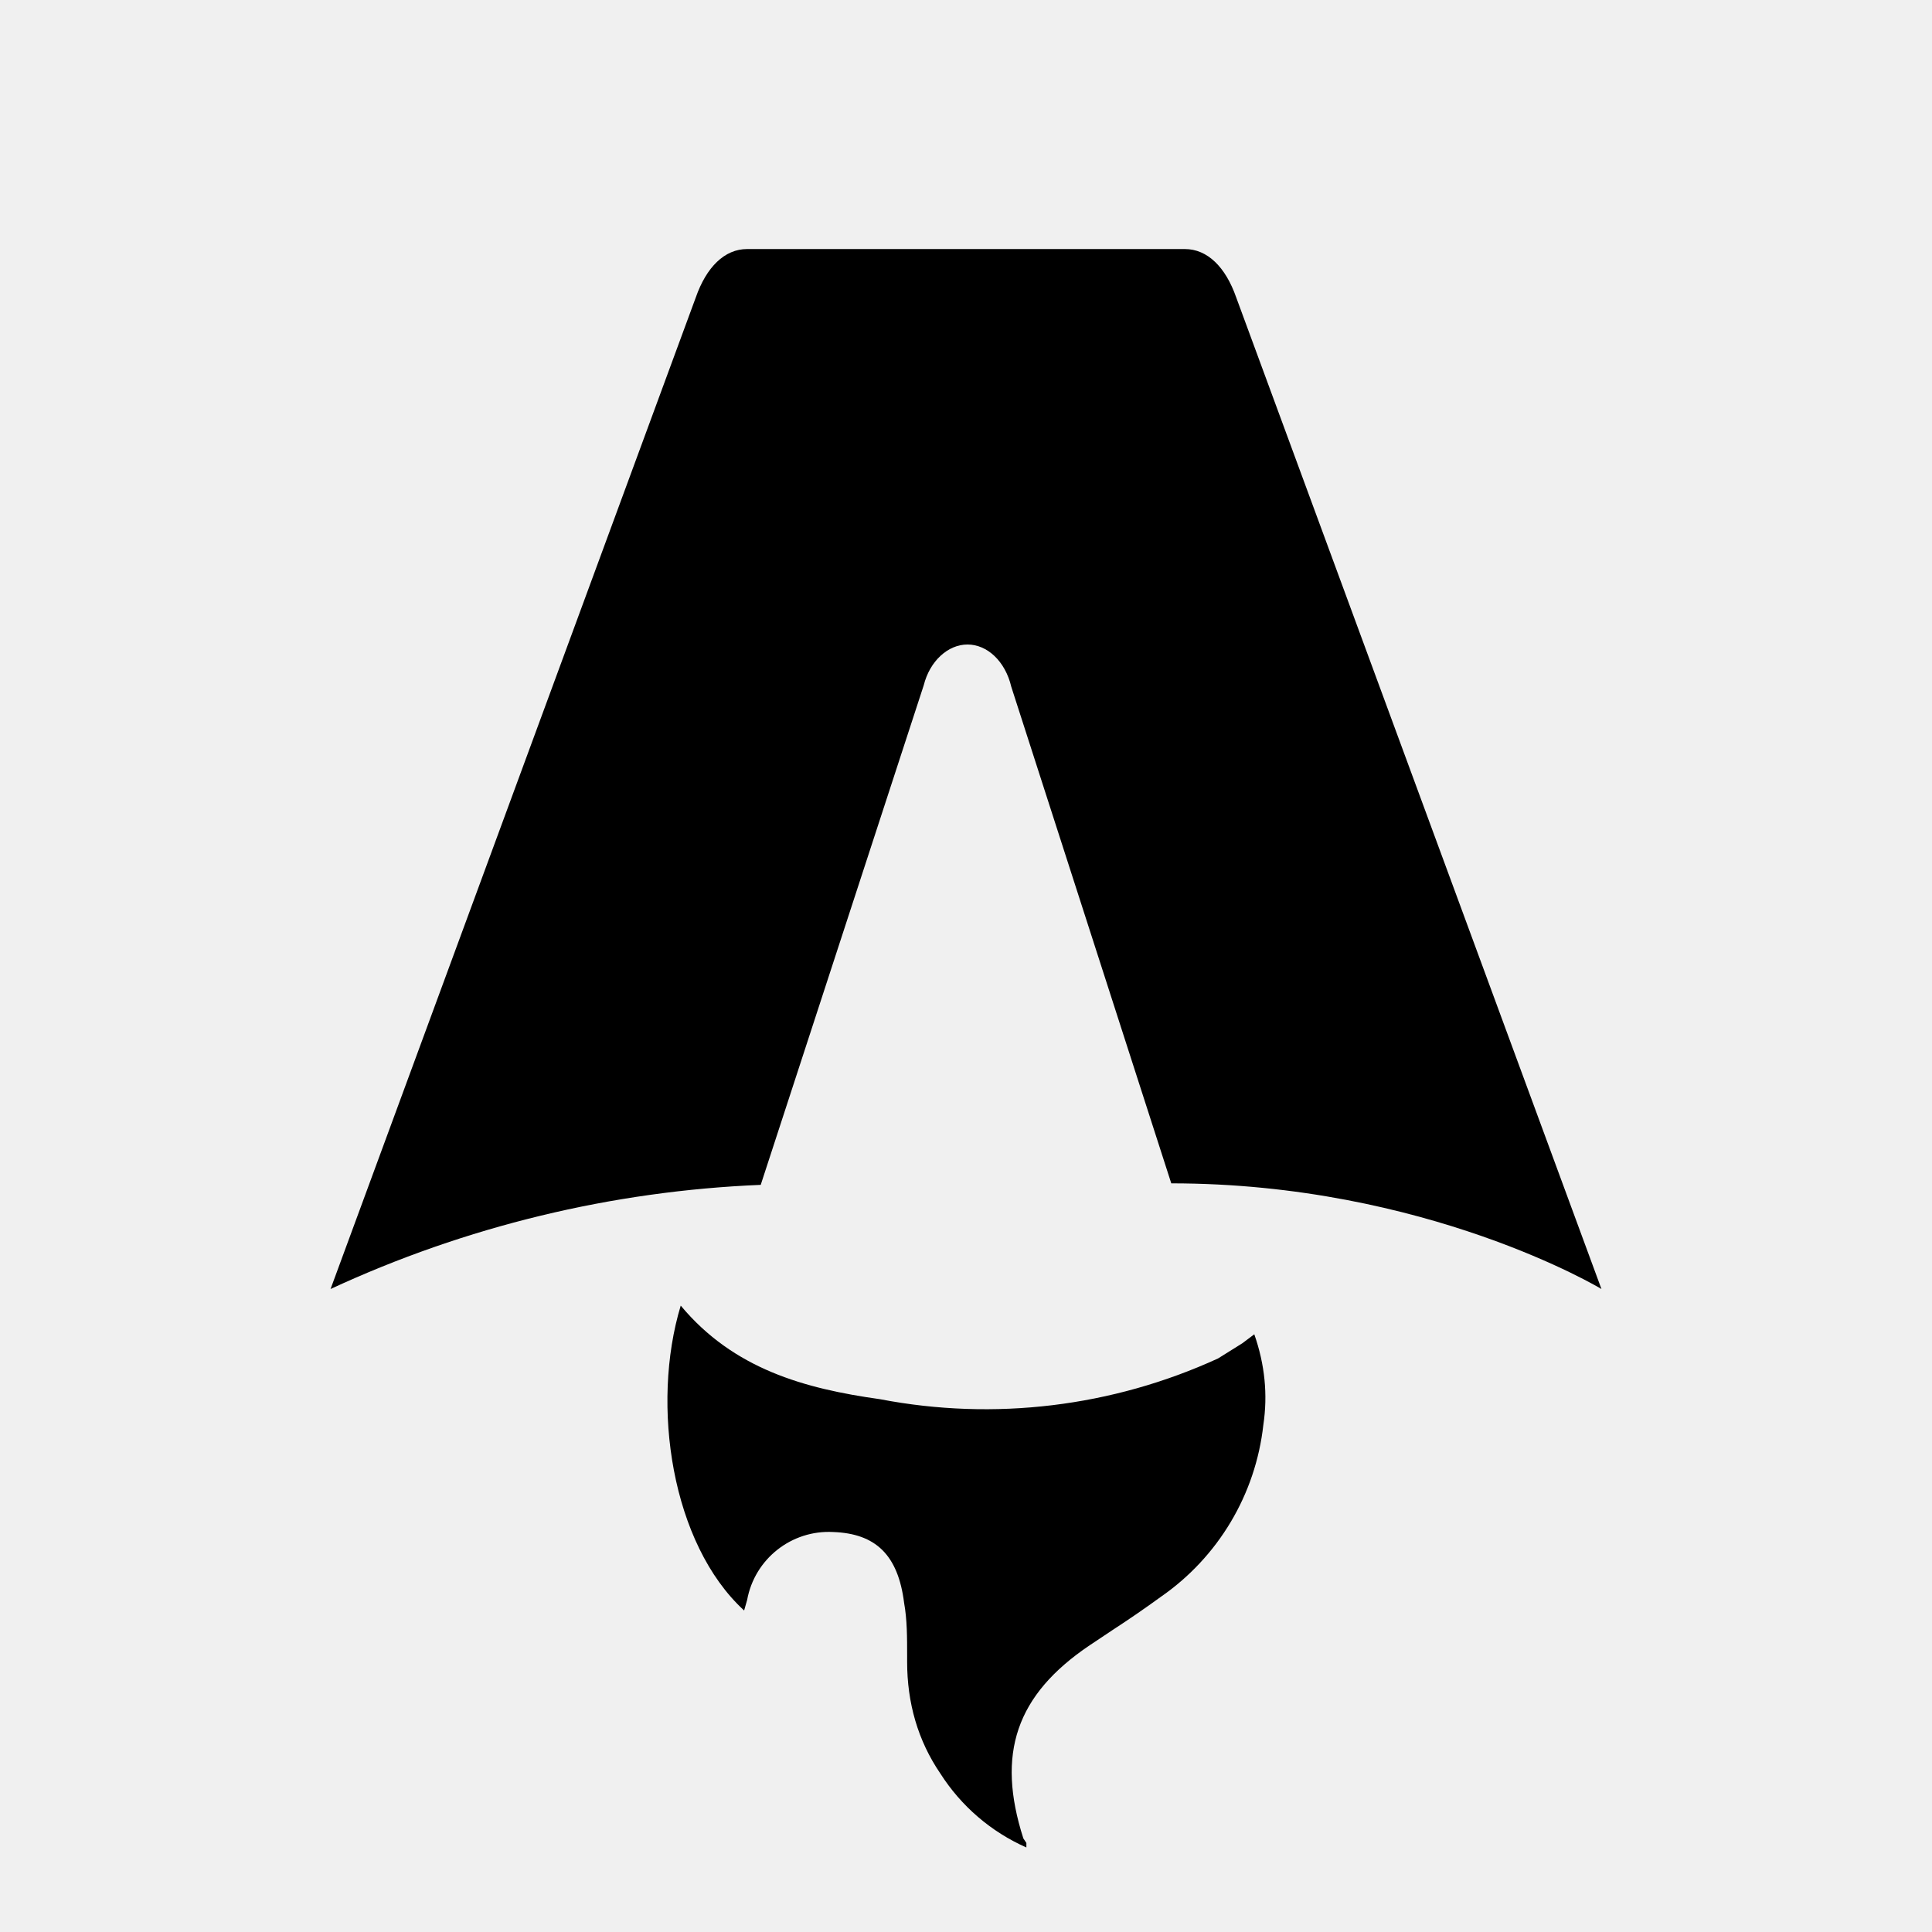
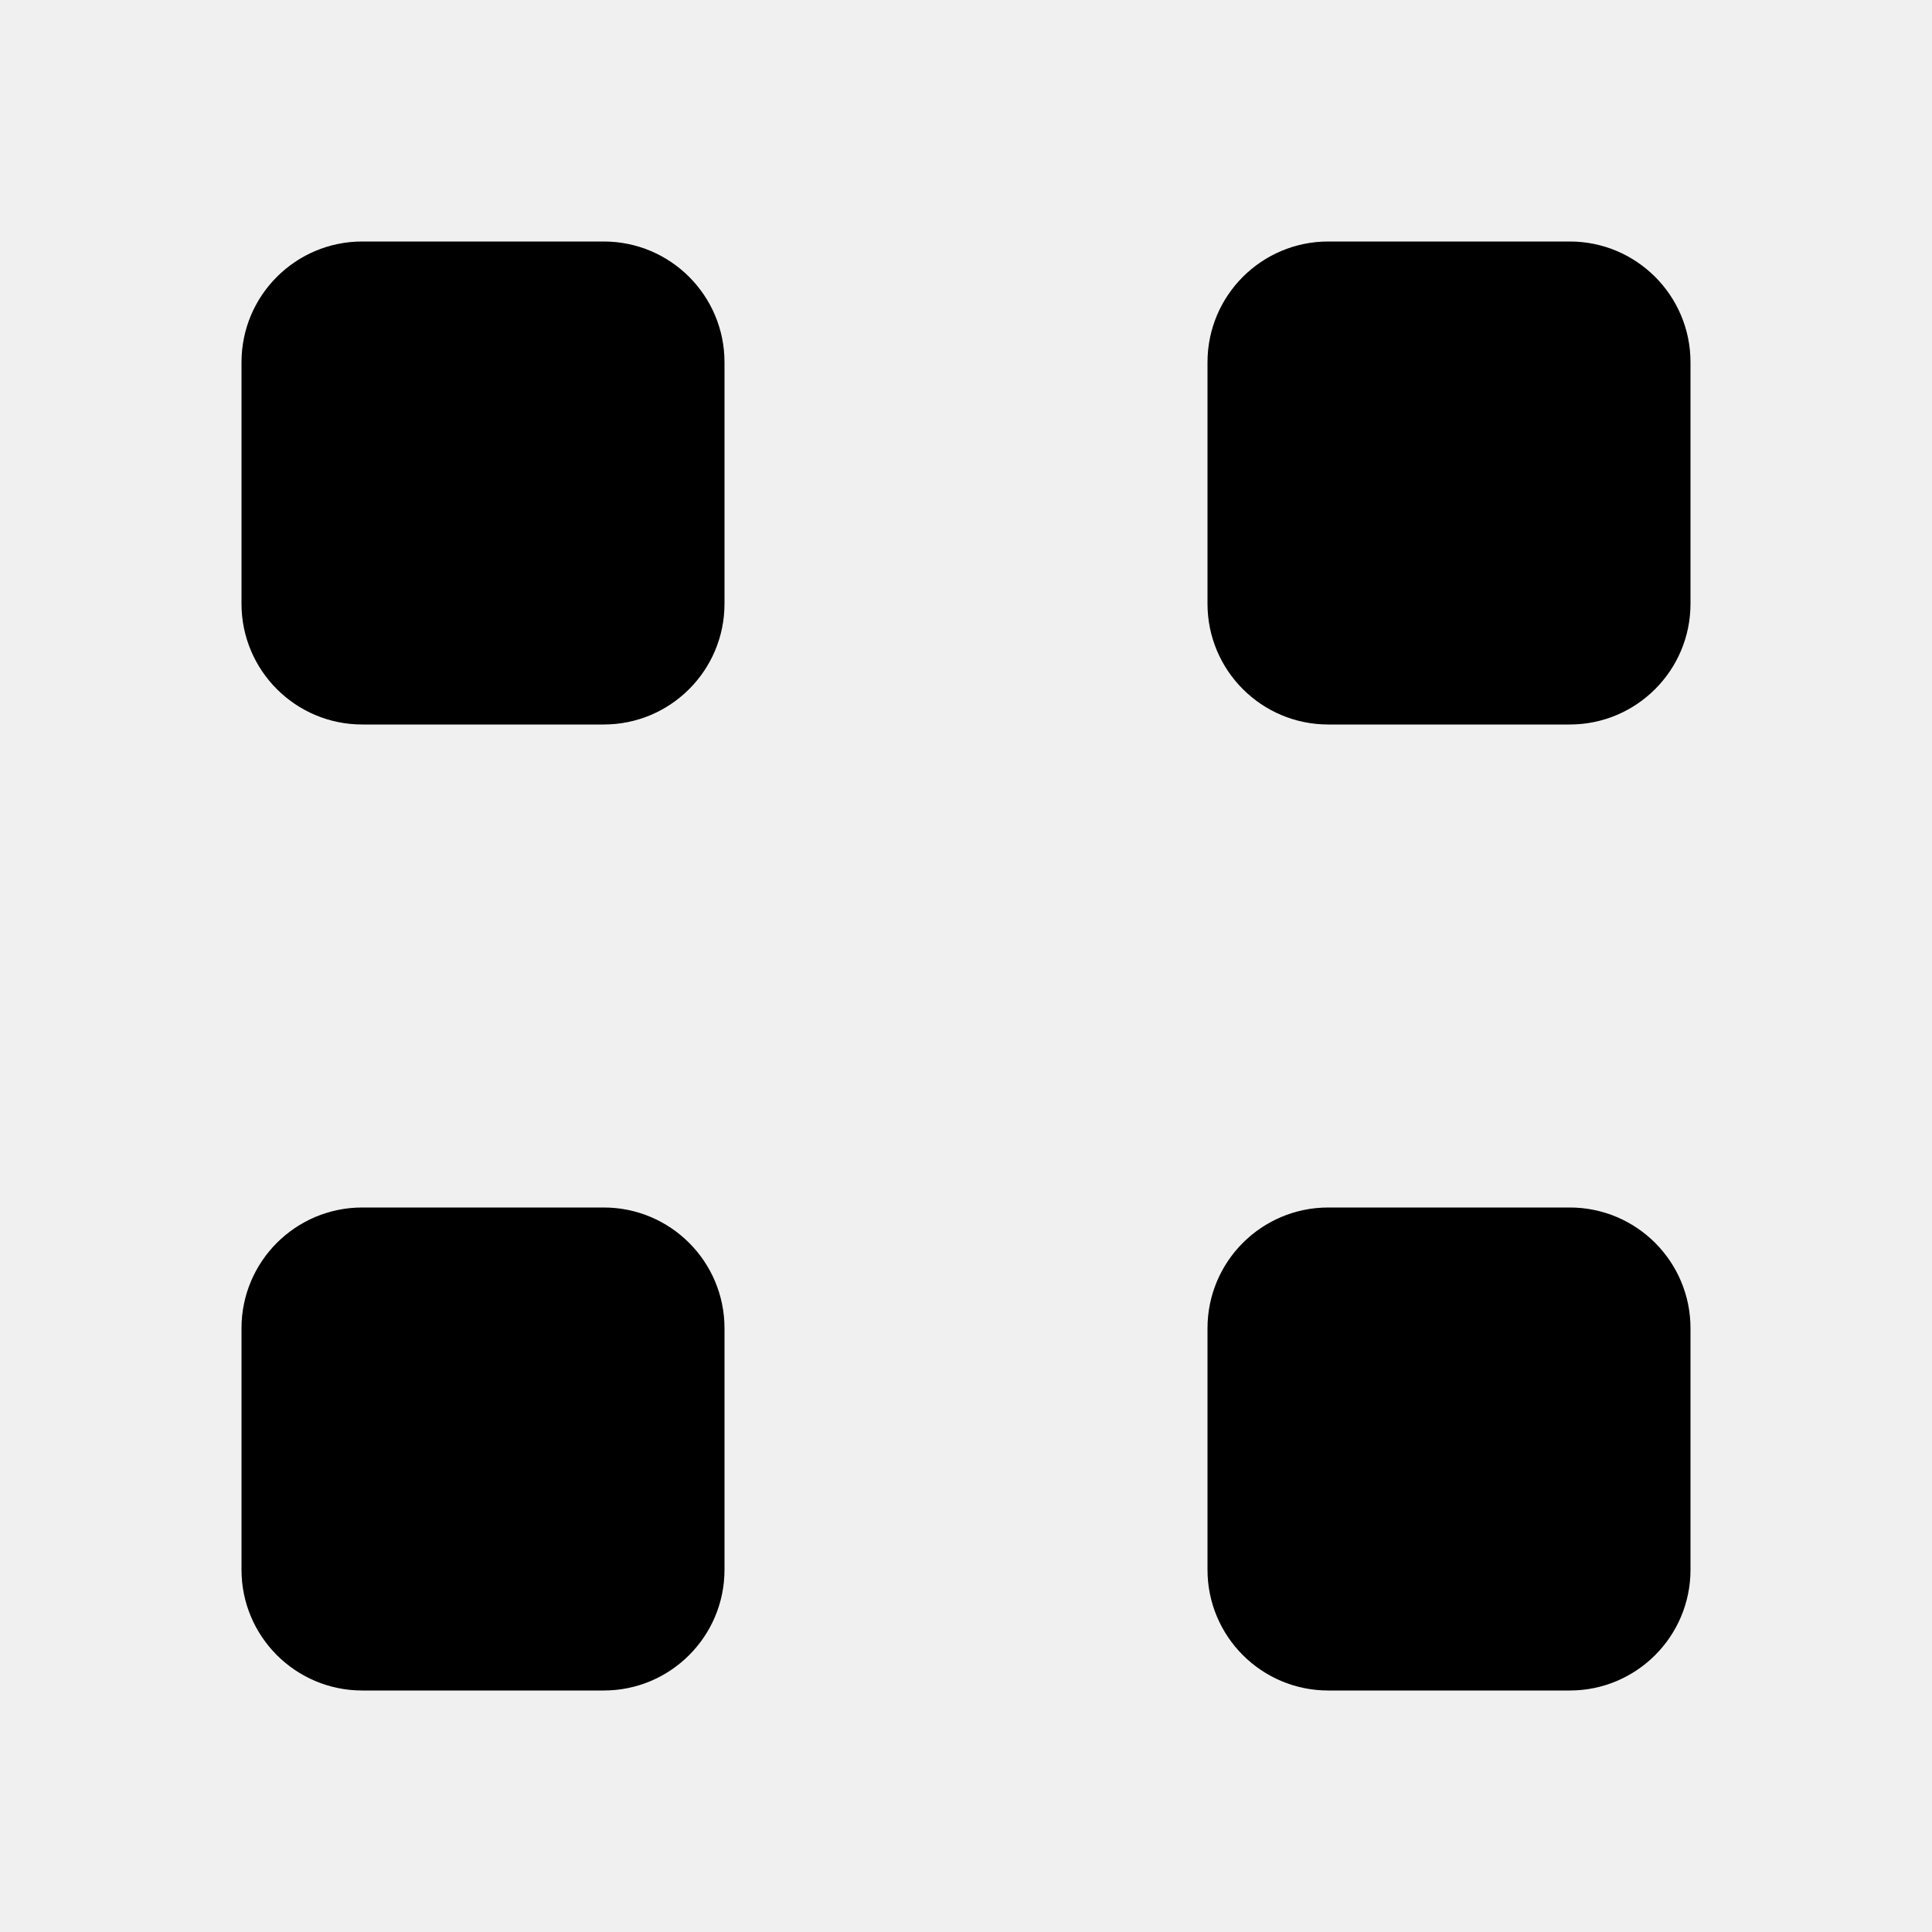
- <svg xmlns="http://www.w3.org/2000/svg" fill="none" viewBox="0 0 128 128">
-   <path d="M50.4 78.5a75.1 75.1 0 0 0-28.5 6.9l24.2-65.7c.7-2 1.9-3.2 3.4-3.2h29c1.5 0 2.7 1.2 3.4 3.2l24.2 65.7s-11.6-7-28.5-7L67 45.5c-.4-1.7-1.6-2.8-2.9-2.8-1.3 0-2.5 1.1-2.9 2.7L50.4 78.5Zm-1.1 28.2Zm-4.2-20.2c-2 6.6-.6 15.8 4.2 20.2a17.5 17.5 0 0 1 .2-.7 5.5 5.5 0 0 1 5.7-4.5c2.8.1 4.3 1.5 4.7 4.7.2 1.1.2 2.3.2 3.5v.4c0 2.7.7 5.2 2.2 7.4a13 13 0 0 0 5.7 4.9v-.3l-.2-.3c-1.8-5.6-.5-9.5 4.4-12.8l1.5-1a73 73 0 0 0 3.2-2.2 16 16 0 0 0 6.8-11.4c.3-2 .1-4-.6-6l-.8.6-1.6 1a37 37 0 0 1-22.4 2.7c-5-.7-9.7-2-13.2-6.2Z" />
-   <style>
-         path { fill: #000; }
-         @media (prefers-color-scheme: dark) {
-             path { fill: #FFF; }
-         }
-     </style>
+ <svg xmlns="http://www.w3.org/2000/svg" width="24" height="24" viewBox="0 0 24 24" fill="none">
+   <rect x="3" y="3" width="6" height="6" rx="1.5" fill="black" />
+   <rect x="15" y="3" width="6" height="6" rx="1.5" fill="black" />
+   <rect x="3" y="15" width="6" height="6" rx="1.5" fill="black" />
+   <rect x="15" y="15" width="6" height="6" rx="1.5" fill="black" />
</svg>
